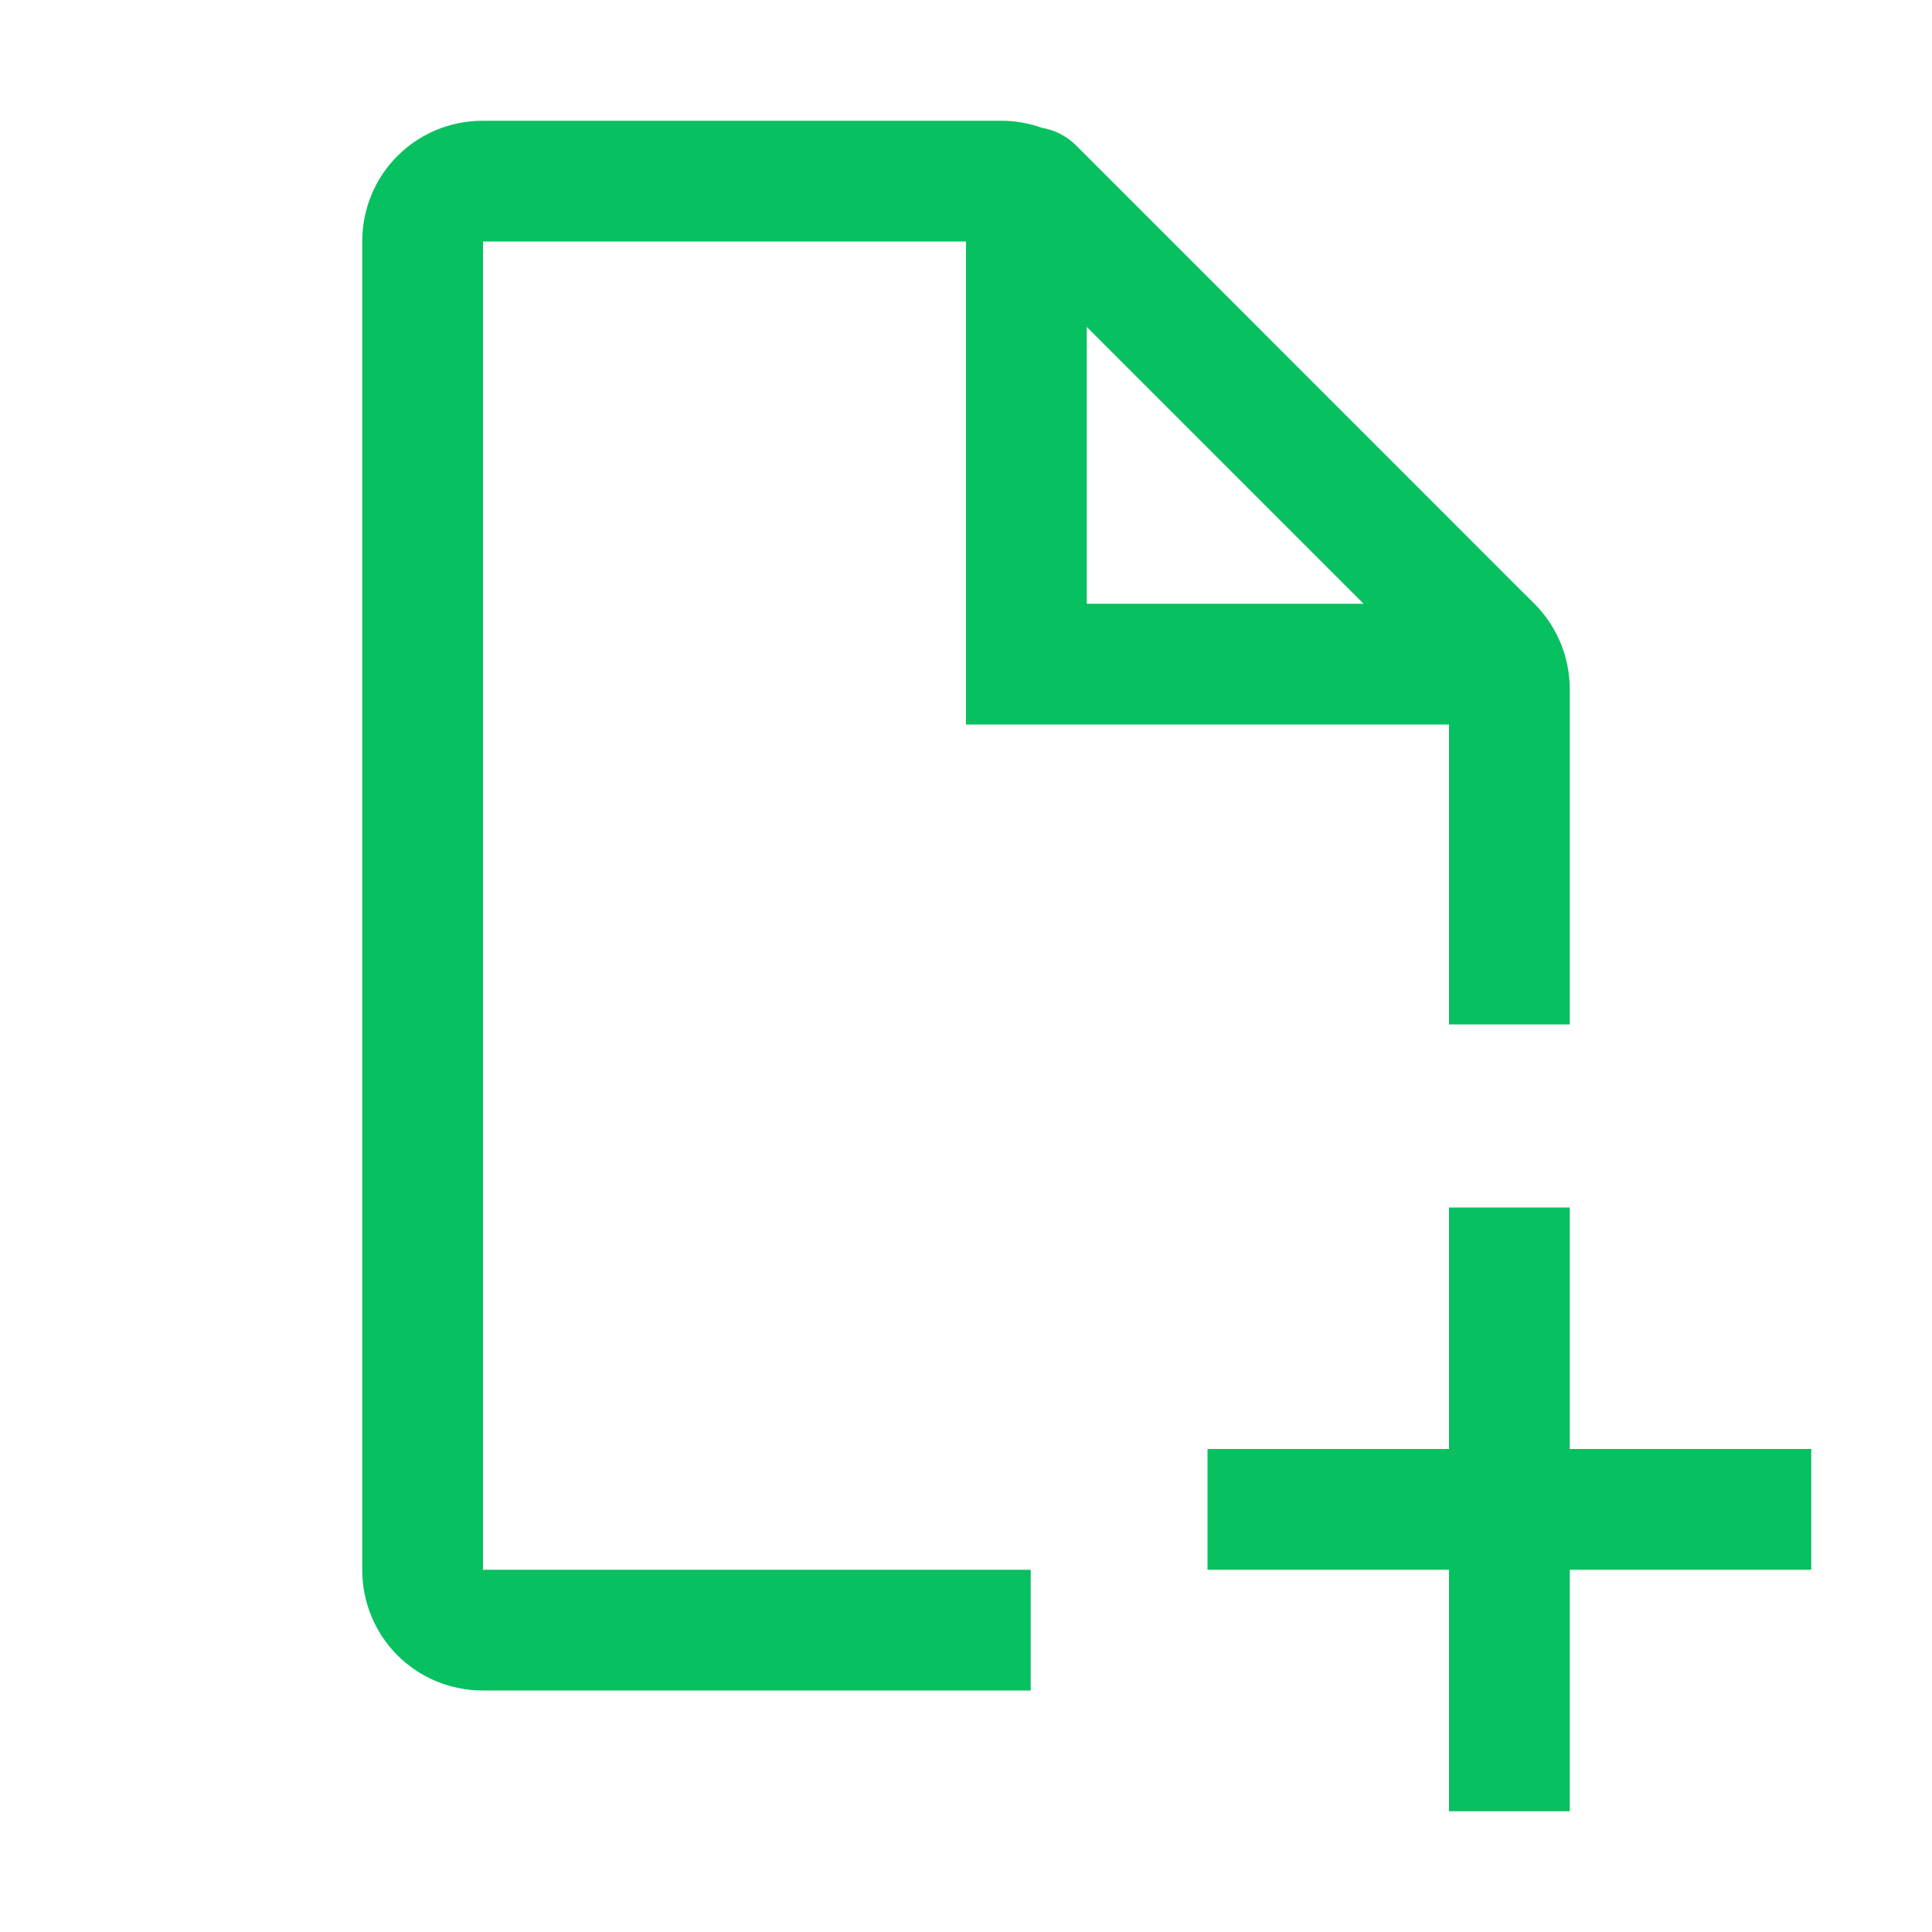
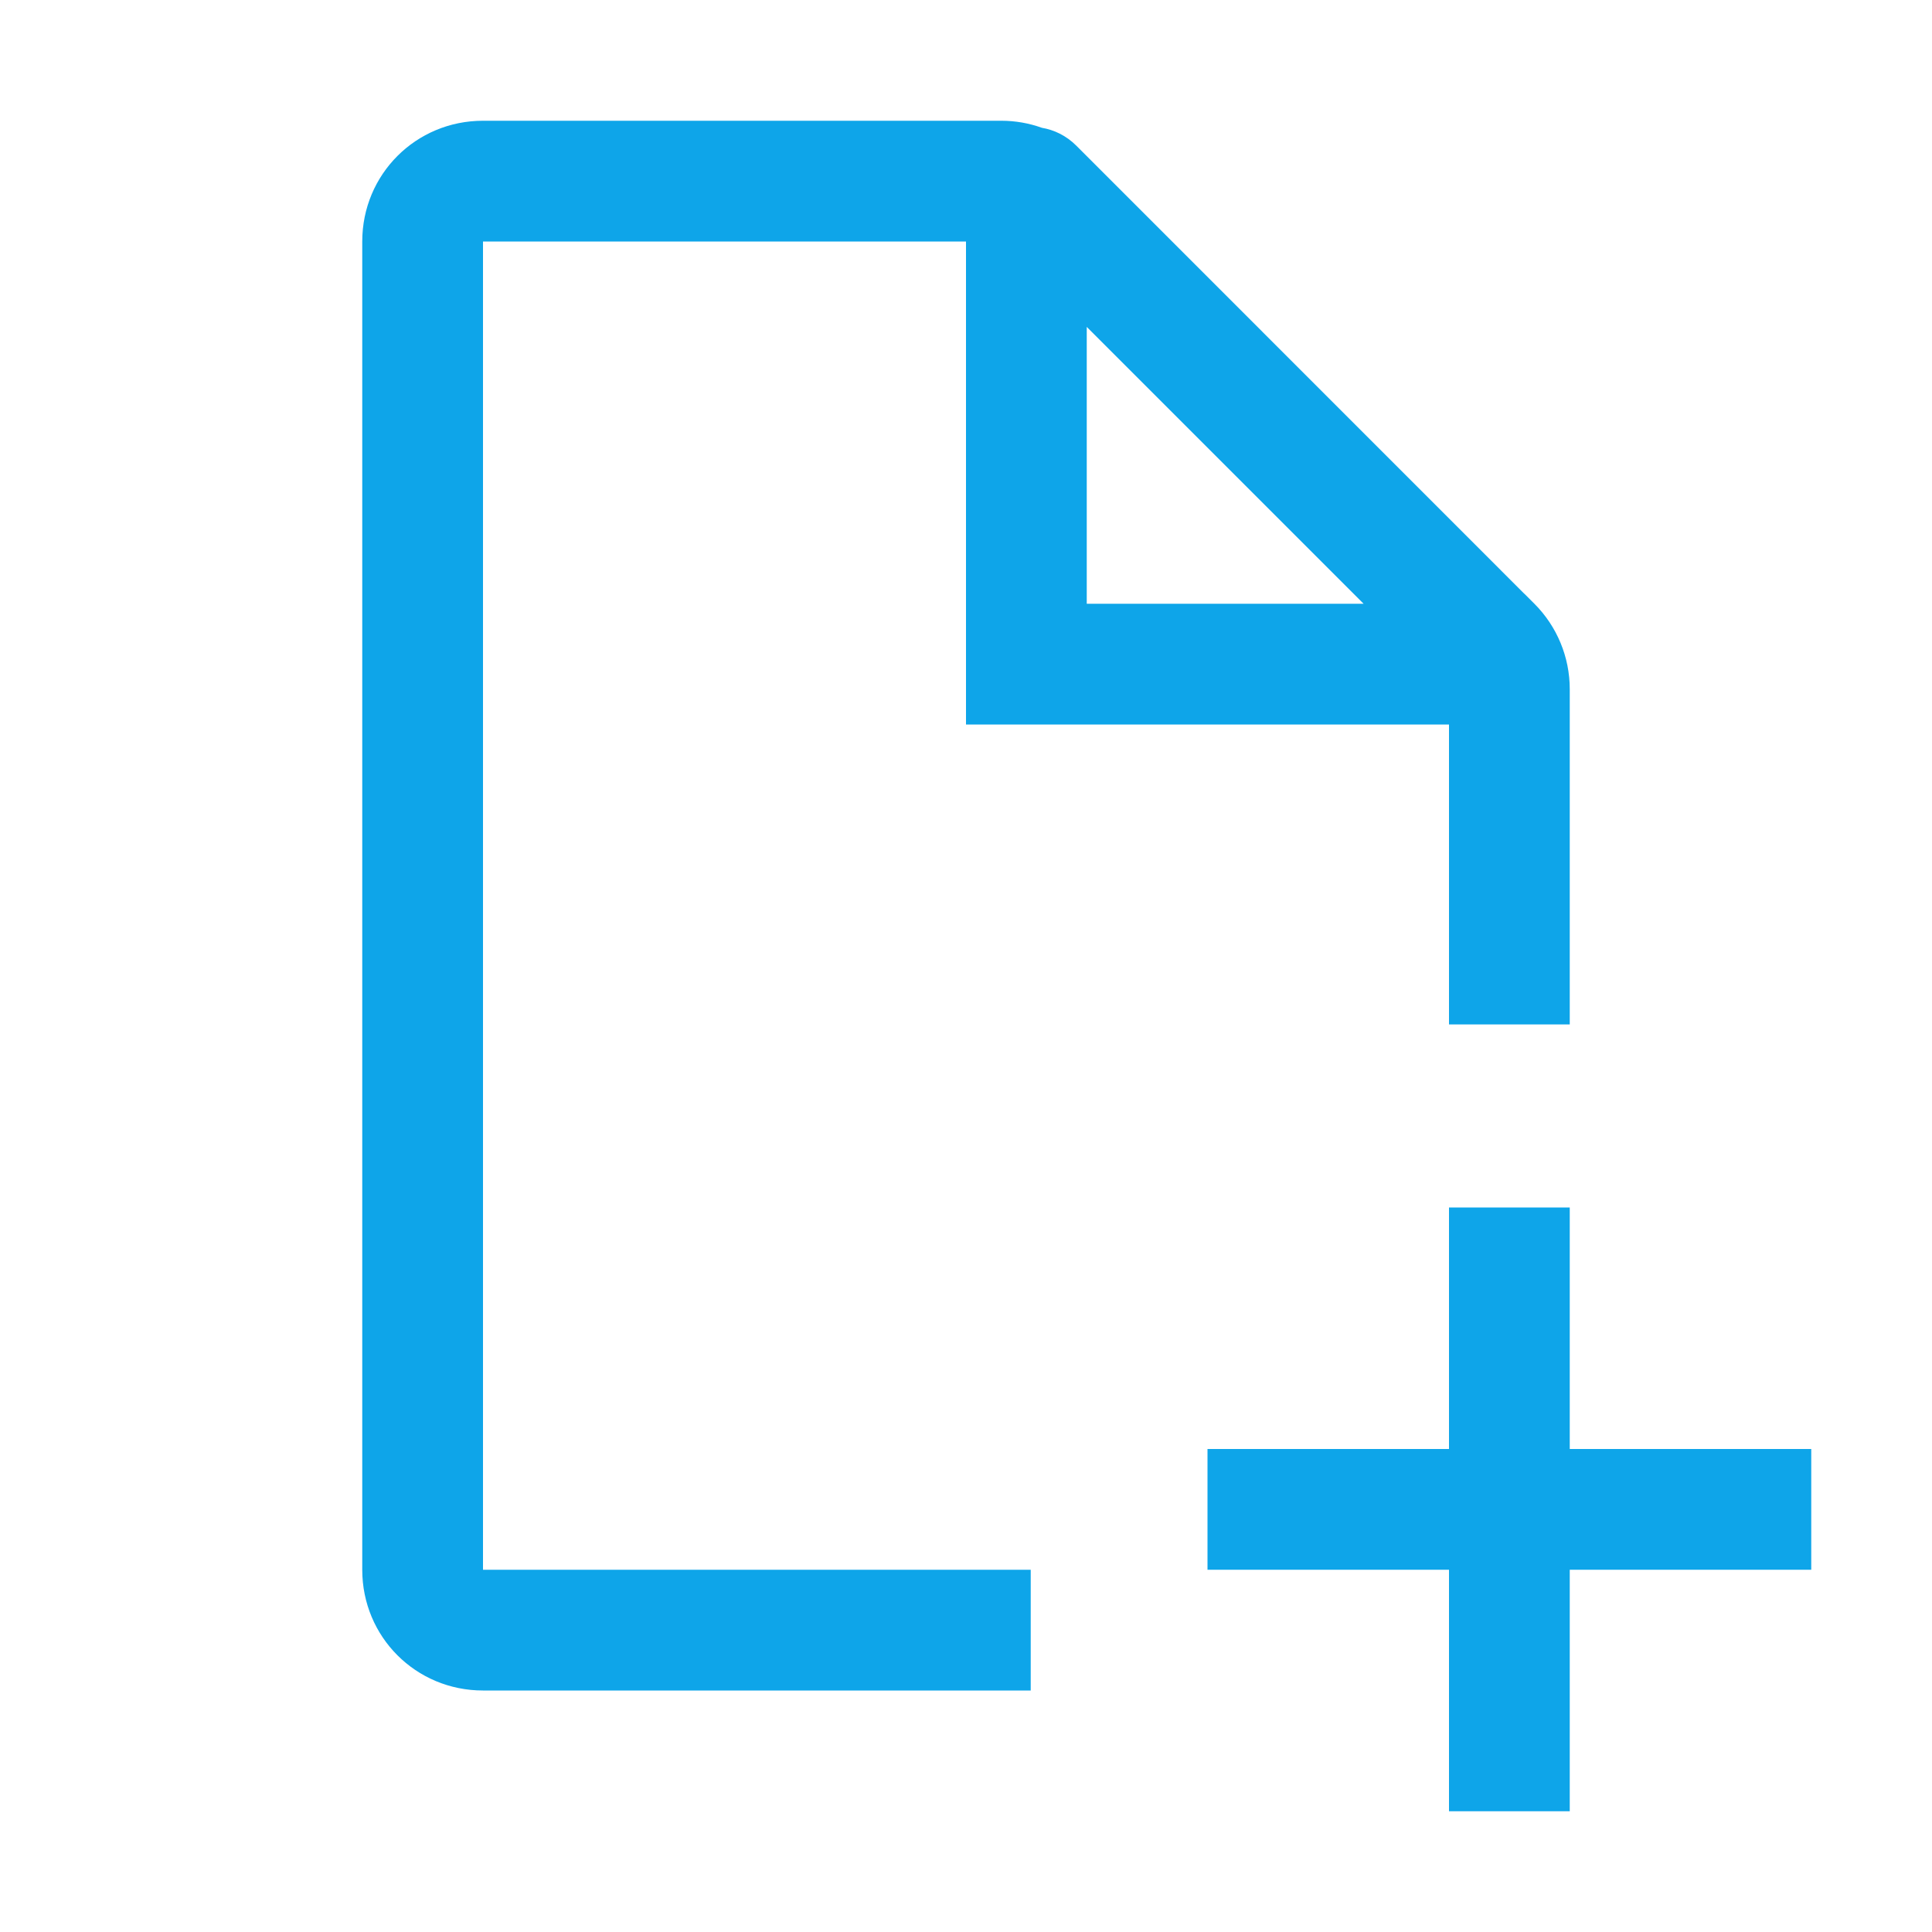
<svg xmlns="http://www.w3.org/2000/svg" fill="none" viewBox="0 0 20 20" class="g8nqf16e8__design-iconfont" width="128" height="128">
-   <path d="M5 1.25C4.305 1.25 3.75 1.805 3.75 2.5V16.25C3.75 16.945 4.305 17.5 5 17.5H10.67V16.25H5V2.5H10V7.5H15V10.605H16.25V7.134C16.25 6.802 16.118 6.484 15.884 6.25L15.781 6.147L15.779 6.146L11.142 1.508C11.036 1.402 10.91 1.344 10.786 1.323C10.652 1.275 10.511 1.25 10.366 1.25H5ZM14.116 6.25H11.25V3.384L14.116 6.25Z" fill="#07C05F" />
-   <path d="M15 18.75V16.25H12.5V15H15V12.5H16.25V15H18.75V16.25H16.25V18.75H15Z" fill="#07C05F" />
+   <path d="M5 1.25C4.305 1.25 3.75 1.805 3.75 2.5V16.25C3.75 16.945 4.305 17.5 5 17.5H10.67V16.25H5V2.5H10V7.5H15V10.605H16.25V7.134C16.25 6.802 16.118 6.484 15.884 6.25L15.781 6.147L15.779 6.146L11.142 1.508C11.036 1.402 10.91 1.344 10.786 1.323C10.652 1.275 10.511 1.25 10.366 1.25H5ZM14.116 6.25H11.25V3.384L14.116 6.25Z" fill="#0EA5E9" />
+   <path d="M15 18.75V16.25H12.5V15H15V12.5H16.25V15H18.75V16.25H16.25V18.75H15Z" fill="#0EA5E9" />
</svg>
